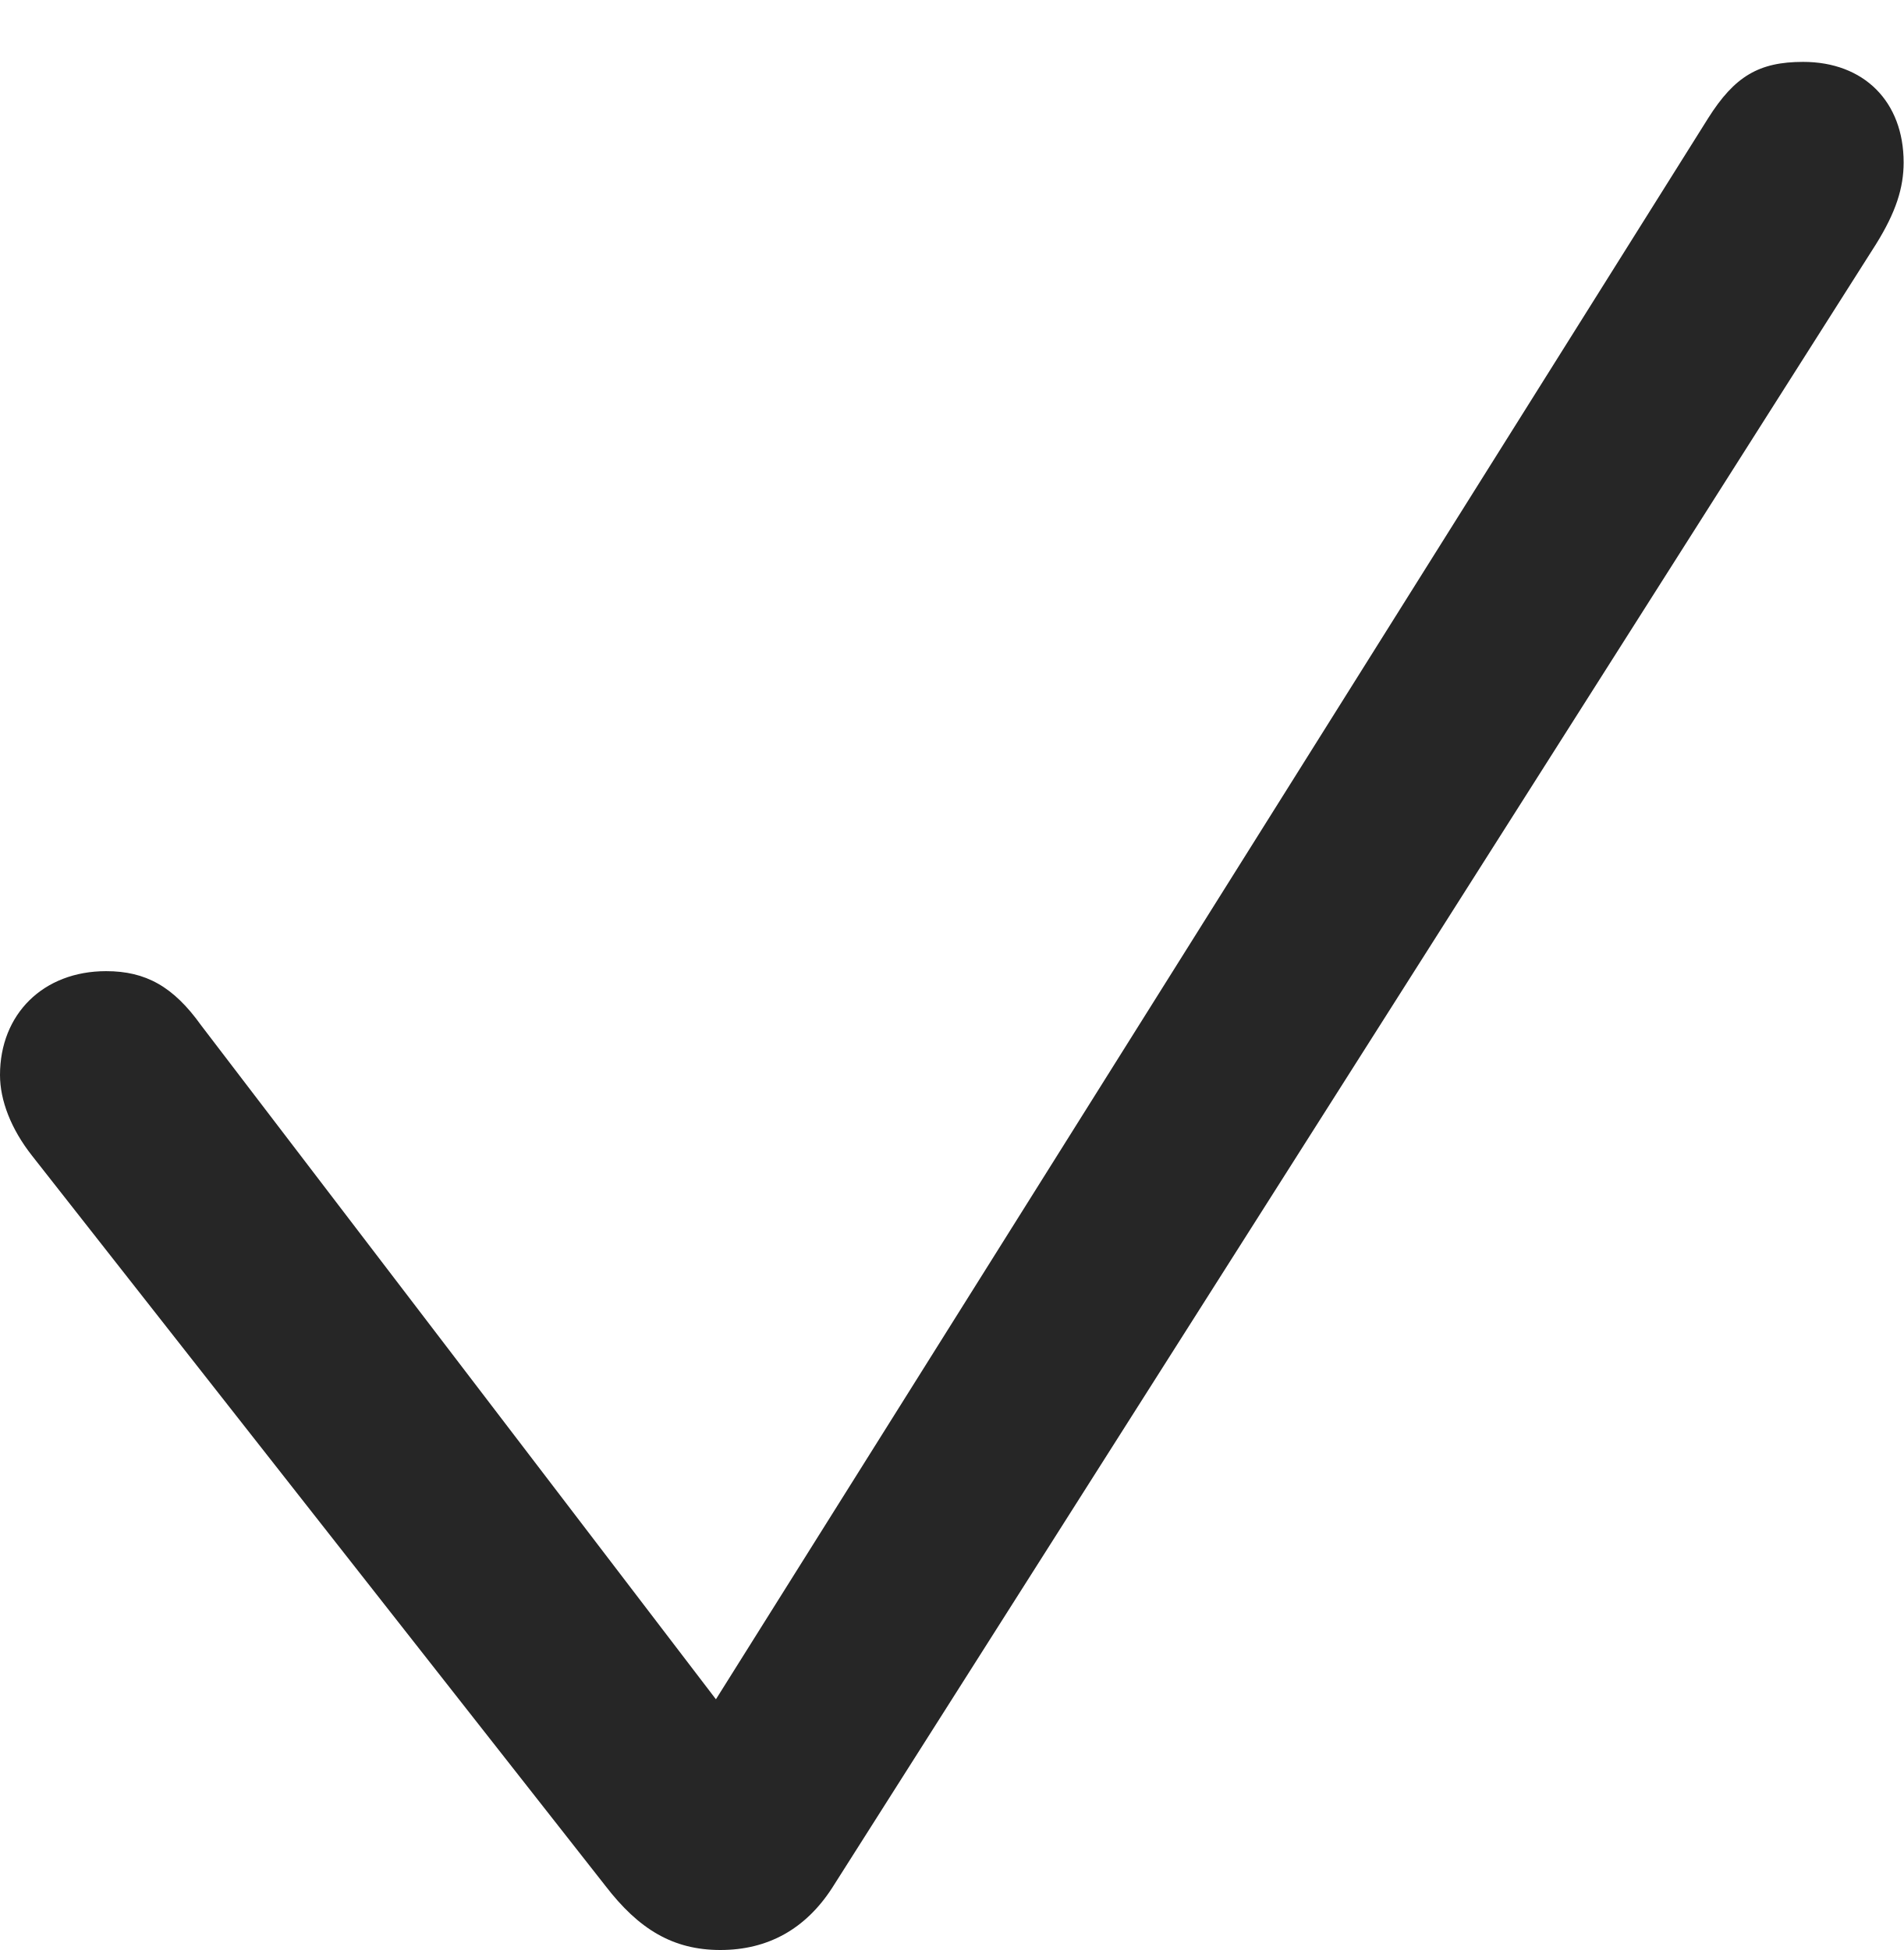
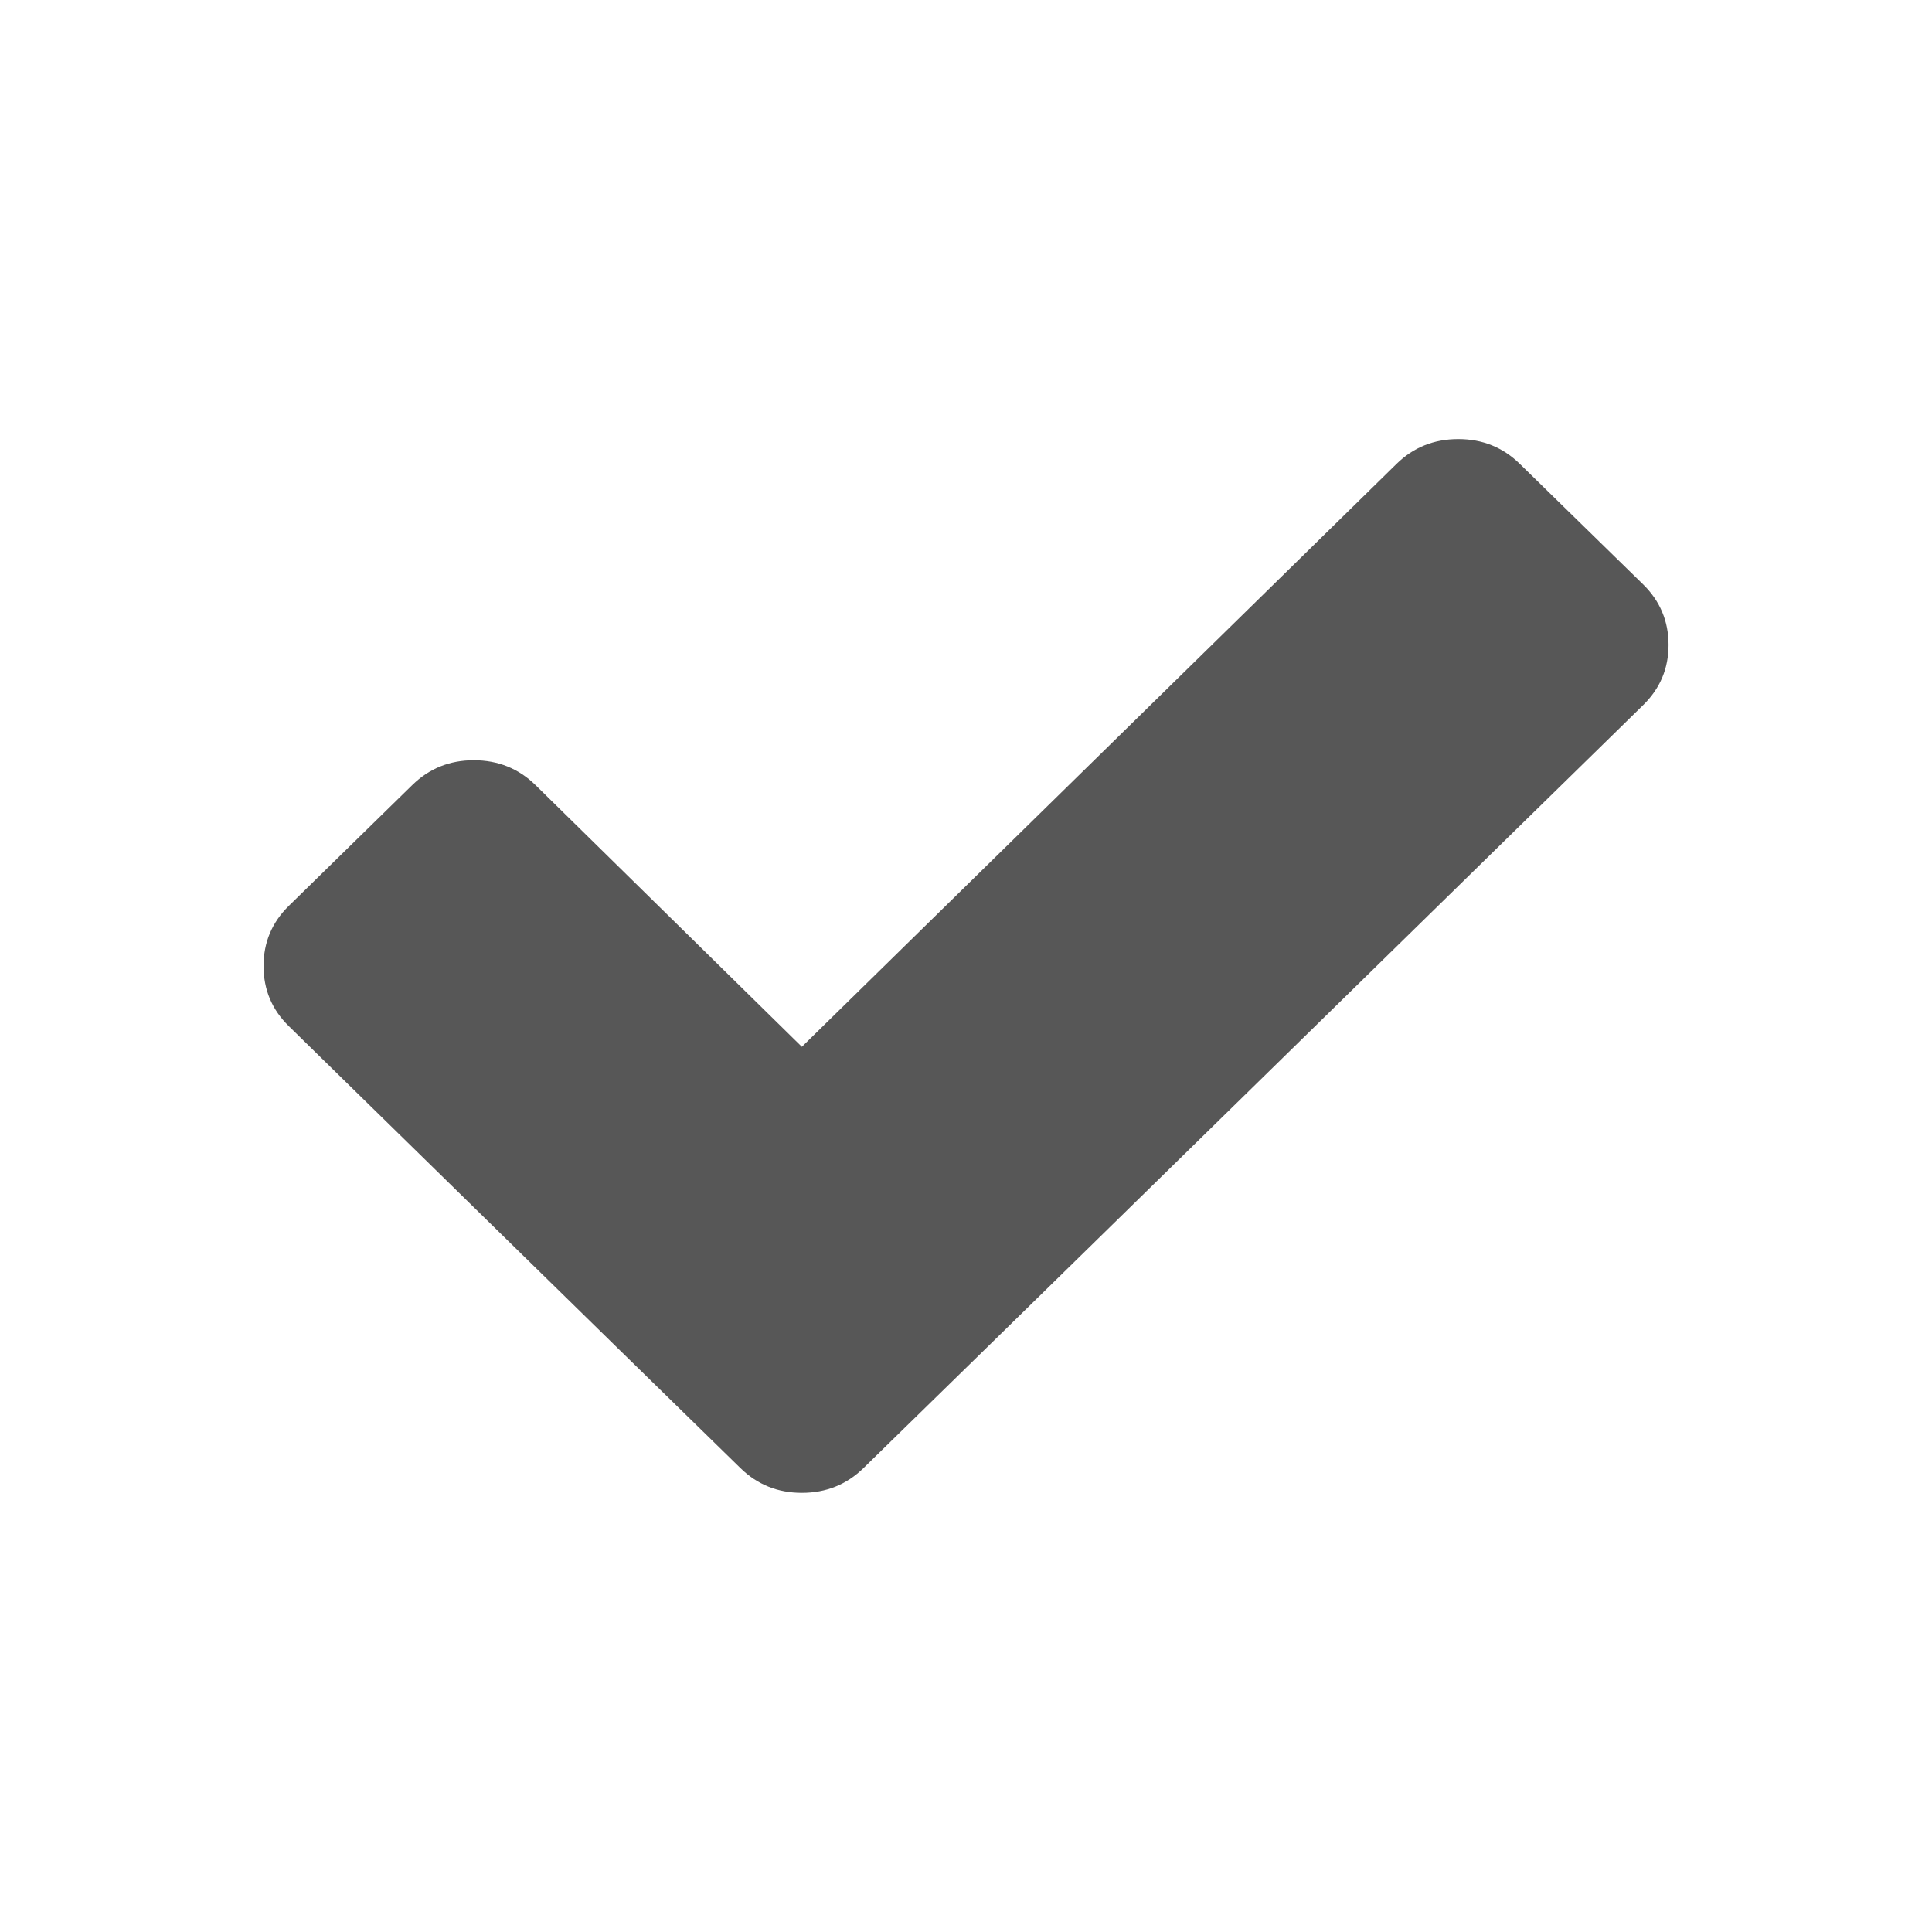
- <svg xmlns="http://www.w3.org/2000/svg" version="1.1" width="16.826" height="17.236">
-   <g>
-     <rect height="17.236" opacity="0" width="16.826" x="0" y="0" />
-     <path d="M6.367 17.236C6.787 17.236 7.119 17.051 7.354 16.689L16.582 2.158C16.758 1.875 16.826 1.66 16.826 1.436C16.826 0.898 16.475 0.547 15.938 0.547C15.547 0.547 15.332 0.674 15.098 1.045L6.328 15.02L1.777 9.062C1.533 8.721 1.289 8.584 0.938 8.584C0.381 8.584 0 8.965 0 9.502C0 9.727 0.098 9.98 0.283 10.215L5.352 16.67C5.645 17.051 5.947 17.236 6.367 17.236Z" fill="#000000" fill-opacity="0.85" />
-   </g>
+ <svg xmlns="http://www.w3.org/2000/svg" viewBox="0 0 22 22">
+   <defs id="defs3051">
+     <style type="text/css" id="current-color-scheme">
+      .ColorScheme-Text {
+        color:#575757;
+      }
+      </style>
+   </defs>
+   <path style="fill:currentColor;fill-opacity:1;stroke:none" d="m16.605 5c-.275 0-.511.094-.703.283l-6.771 6.637-3.033-2.98c-.193-.189-.428-.283-.703-.283-.275 0-.508.094-.701.283l-1.404 1.374c-.193.189-.289.417-.289.686 0 .269.096.498.289.686l3.736 3.658 1.404 1.372c.193.189.426.283.701.283.275 0 .51-.094.703-.283l1.404-1.372 7.473-7.315c.193-.189.289-.417.289-.686 0-.269-.097-.5-.289-.688l-1.404-1.372c-.193-.189-.426-.283-.701-.283z" class="ColorScheme-Text" />
</svg>
